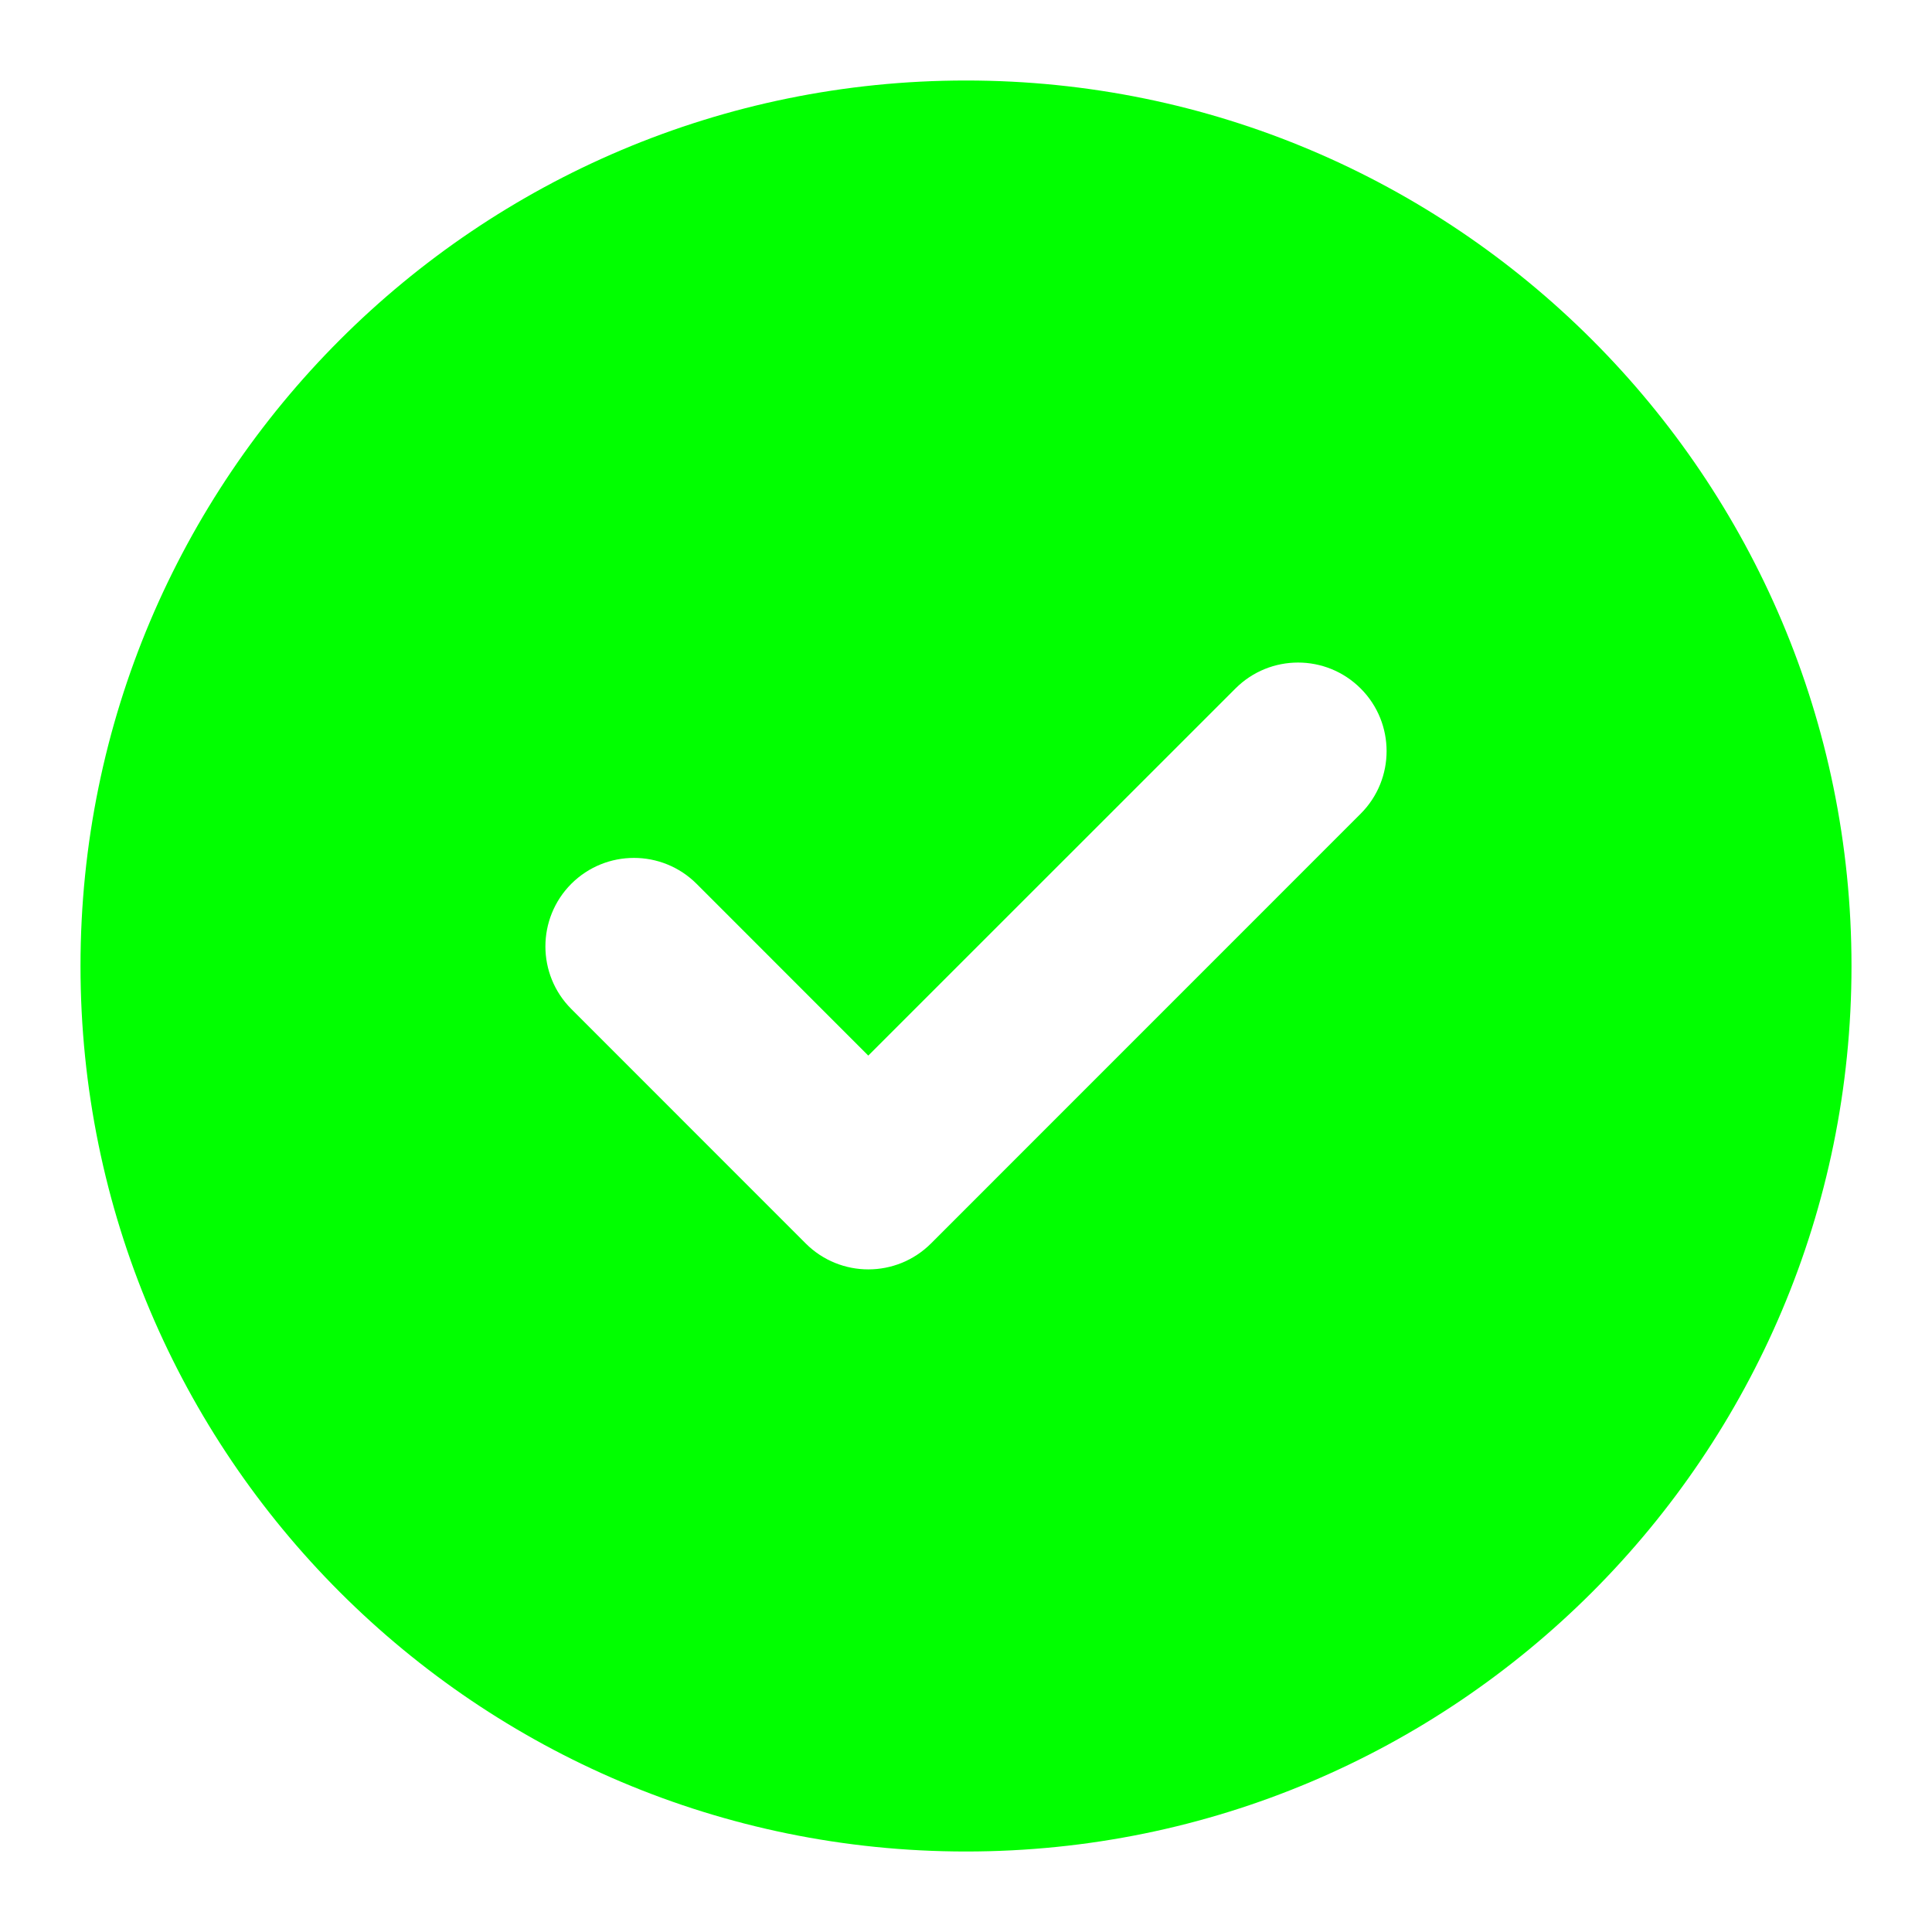
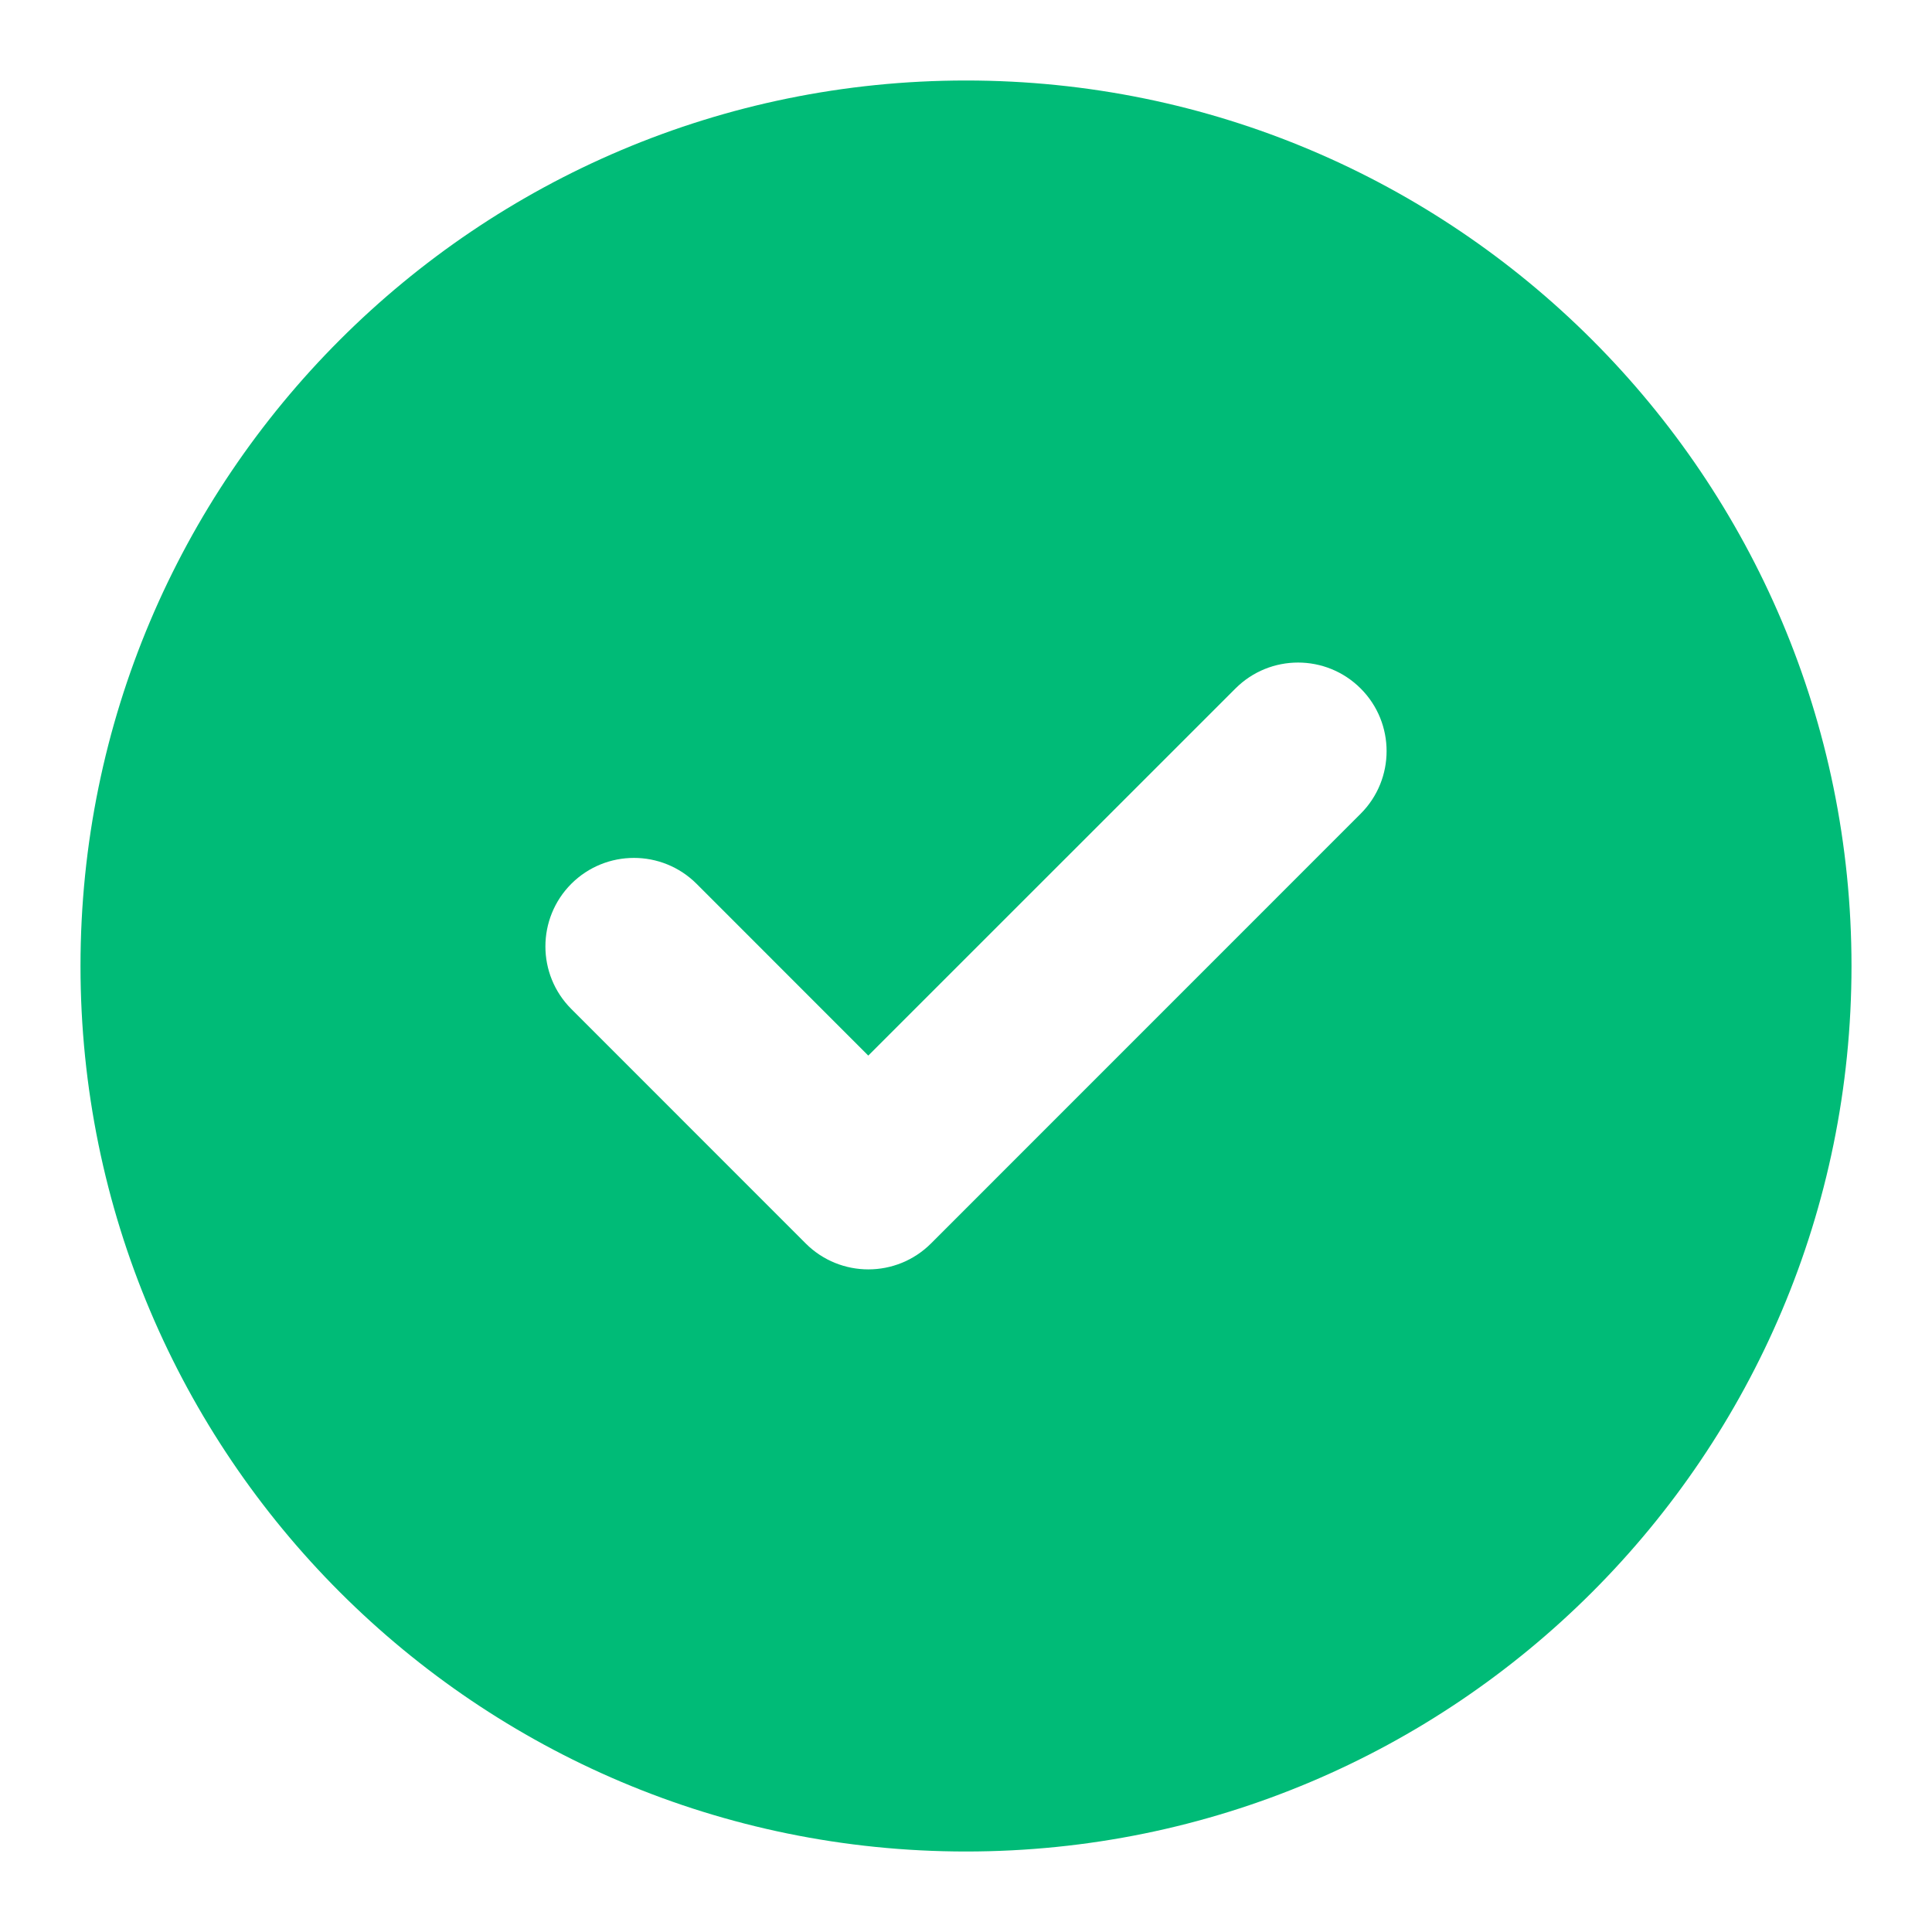
<svg xmlns="http://www.w3.org/2000/svg" width="24" height="24" viewBox="0 0 24 24" fill="none">
-   <path fill-rule="evenodd" clip-rule="evenodd" d="M12 1C18.075 1 23 5.925 23 12C23 18.075 18.075 23 12 23C5.925 23 1 18.075 1 12C1 5.925 5.925 1 12 1ZM16.903 8.553C16.473 8.123 15.777 8.123 15.347 8.553L10.786 13.113L8.653 10.979C8.223 10.55 7.527 10.55 7.097 10.979C6.668 11.409 6.668 12.105 7.097 12.534L10.009 15.447C10.439 15.876 11.135 15.876 11.565 15.447L16.903 10.108C17.332 9.679 17.332 8.982 16.903 8.553Z" fill="#01FF00" />
+   <path fill-rule="evenodd" clip-rule="evenodd" d="M12 1C18.075 1 23 5.925 23 12C23 18.075 18.075 23 12 23C5.925 23 1 18.075 1 12C1 5.925 5.925 1 12 1ZM16.903 8.553C16.473 8.123 15.777 8.123 15.347 8.553L10.786 13.113L8.653 10.979C8.223 10.55 7.527 10.55 7.097 10.979C6.668 11.409 6.668 12.105 7.097 12.534L10.009 15.447C10.439 15.876 11.135 15.876 11.565 15.447L16.903 10.108C17.332 9.679 17.332 8.982 16.903 8.553Z" fill="#00BB77" />
</svg>
